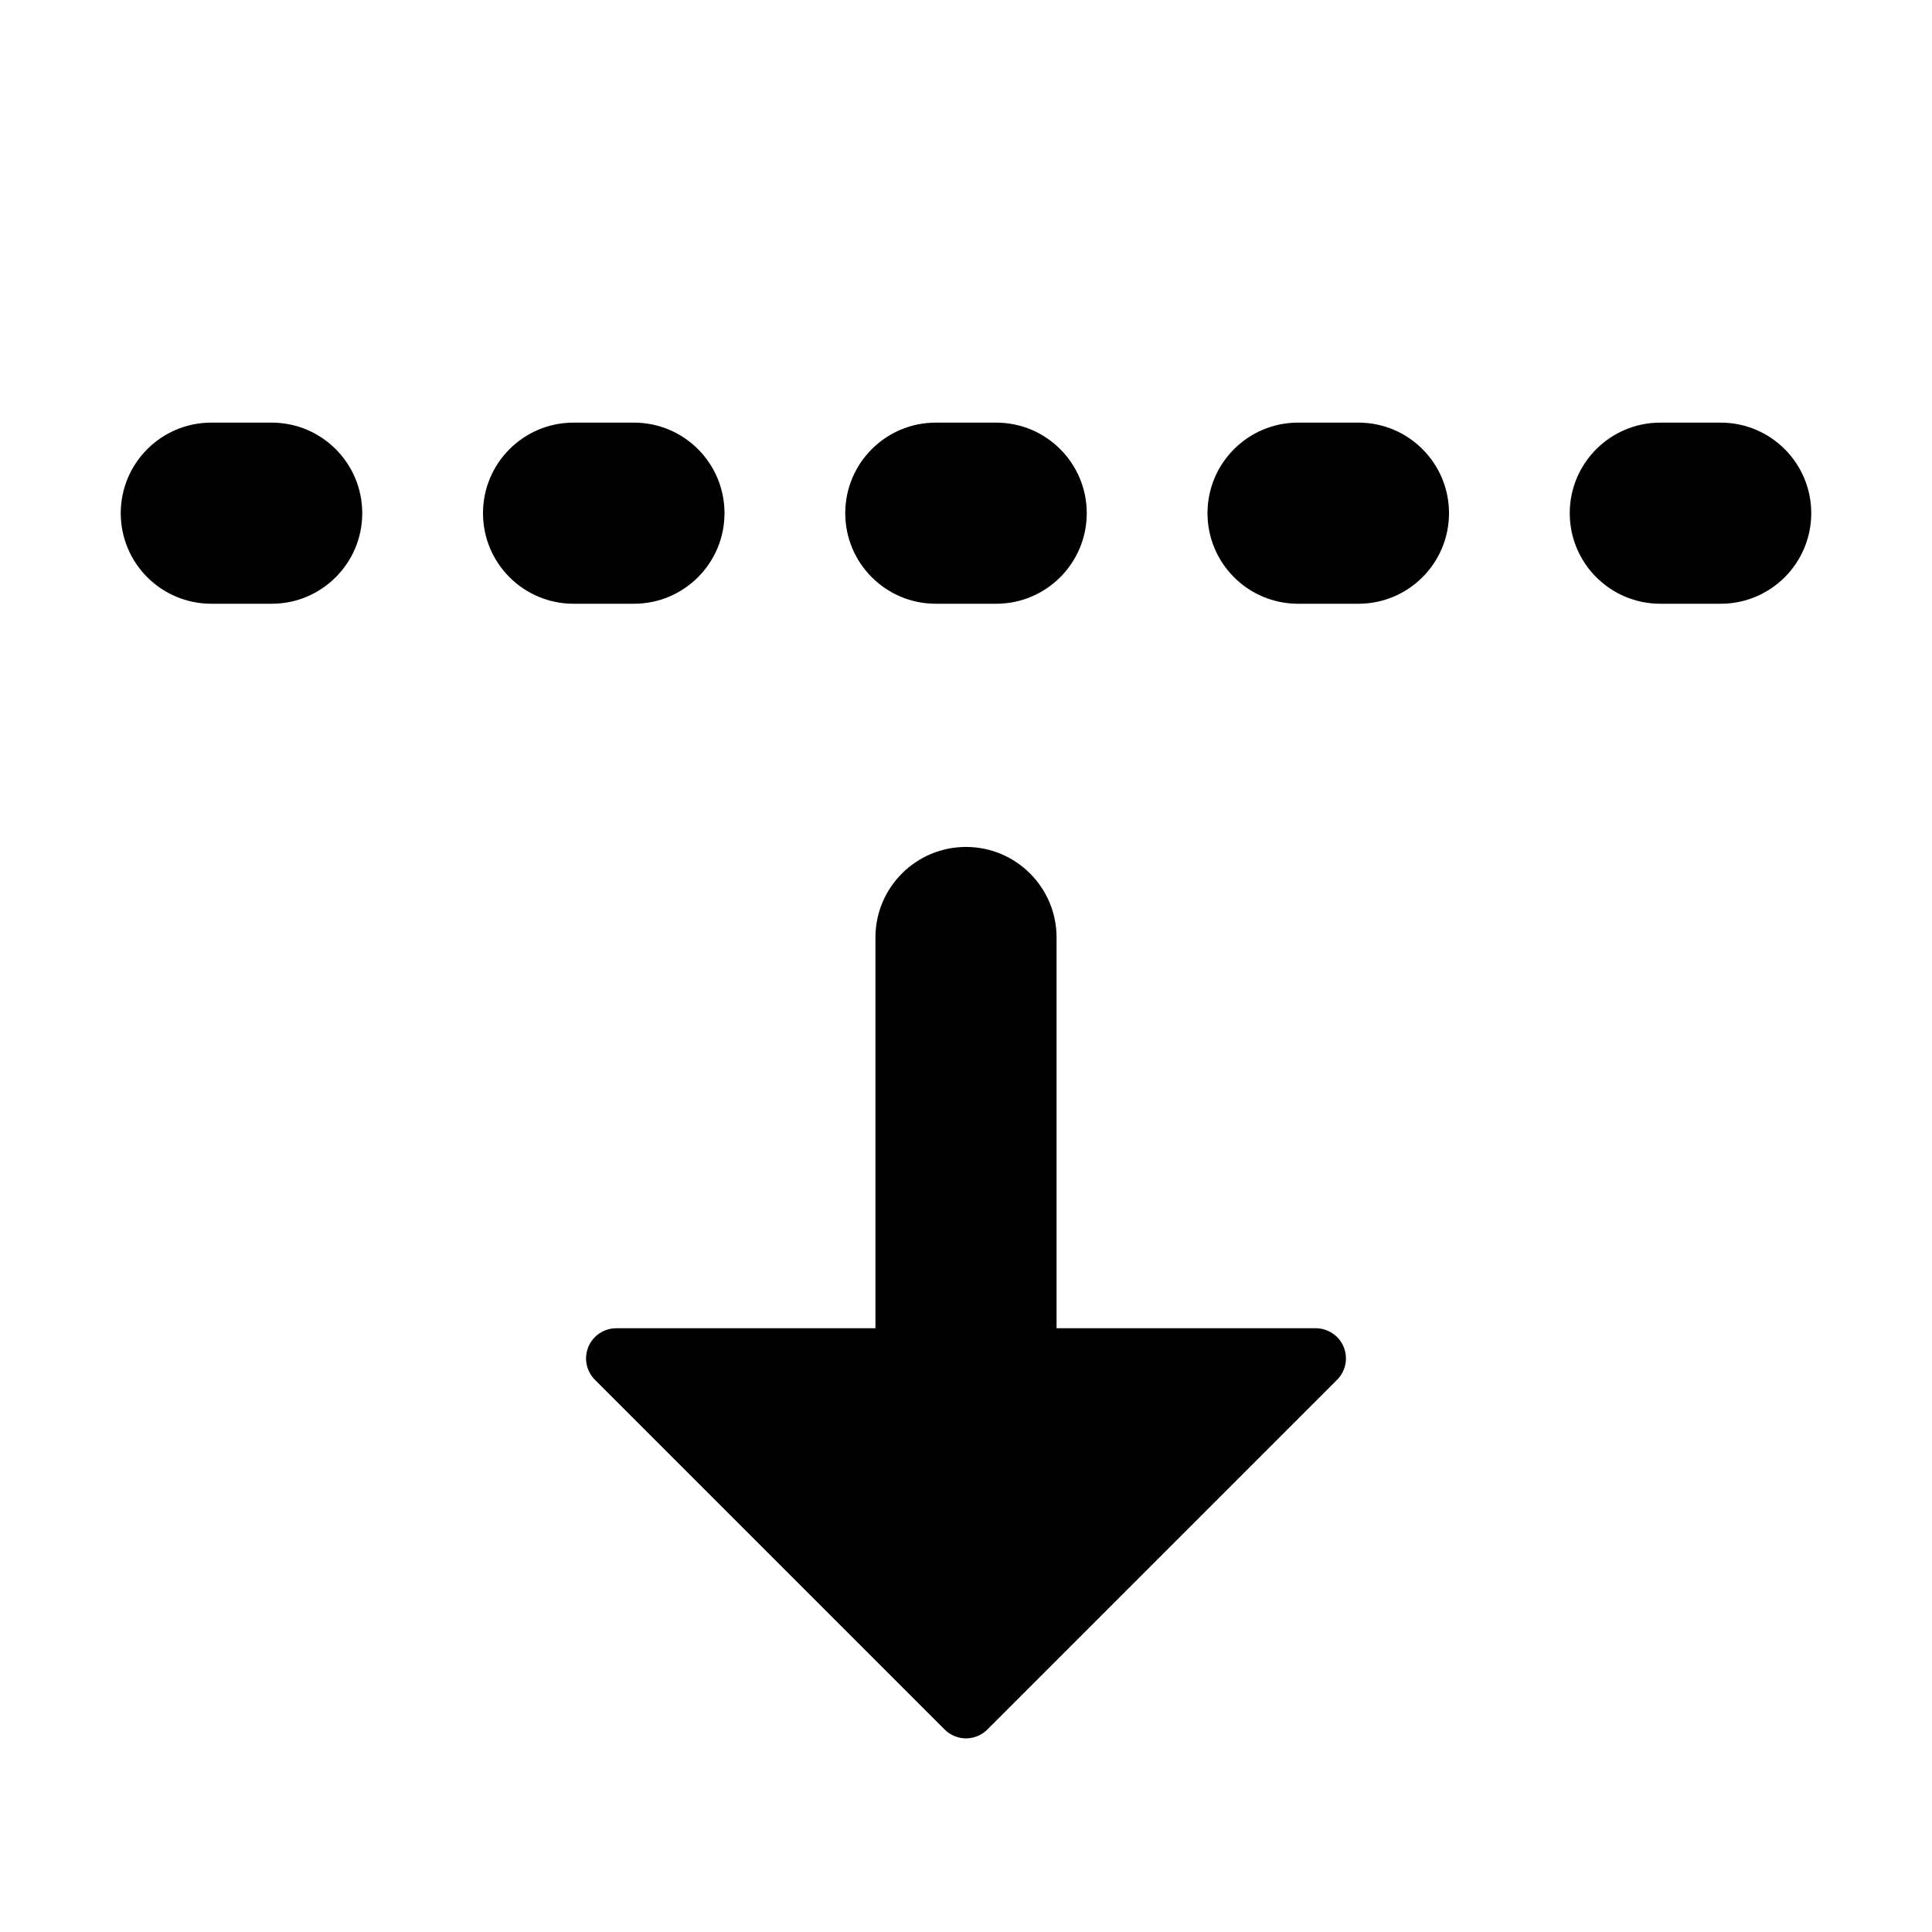
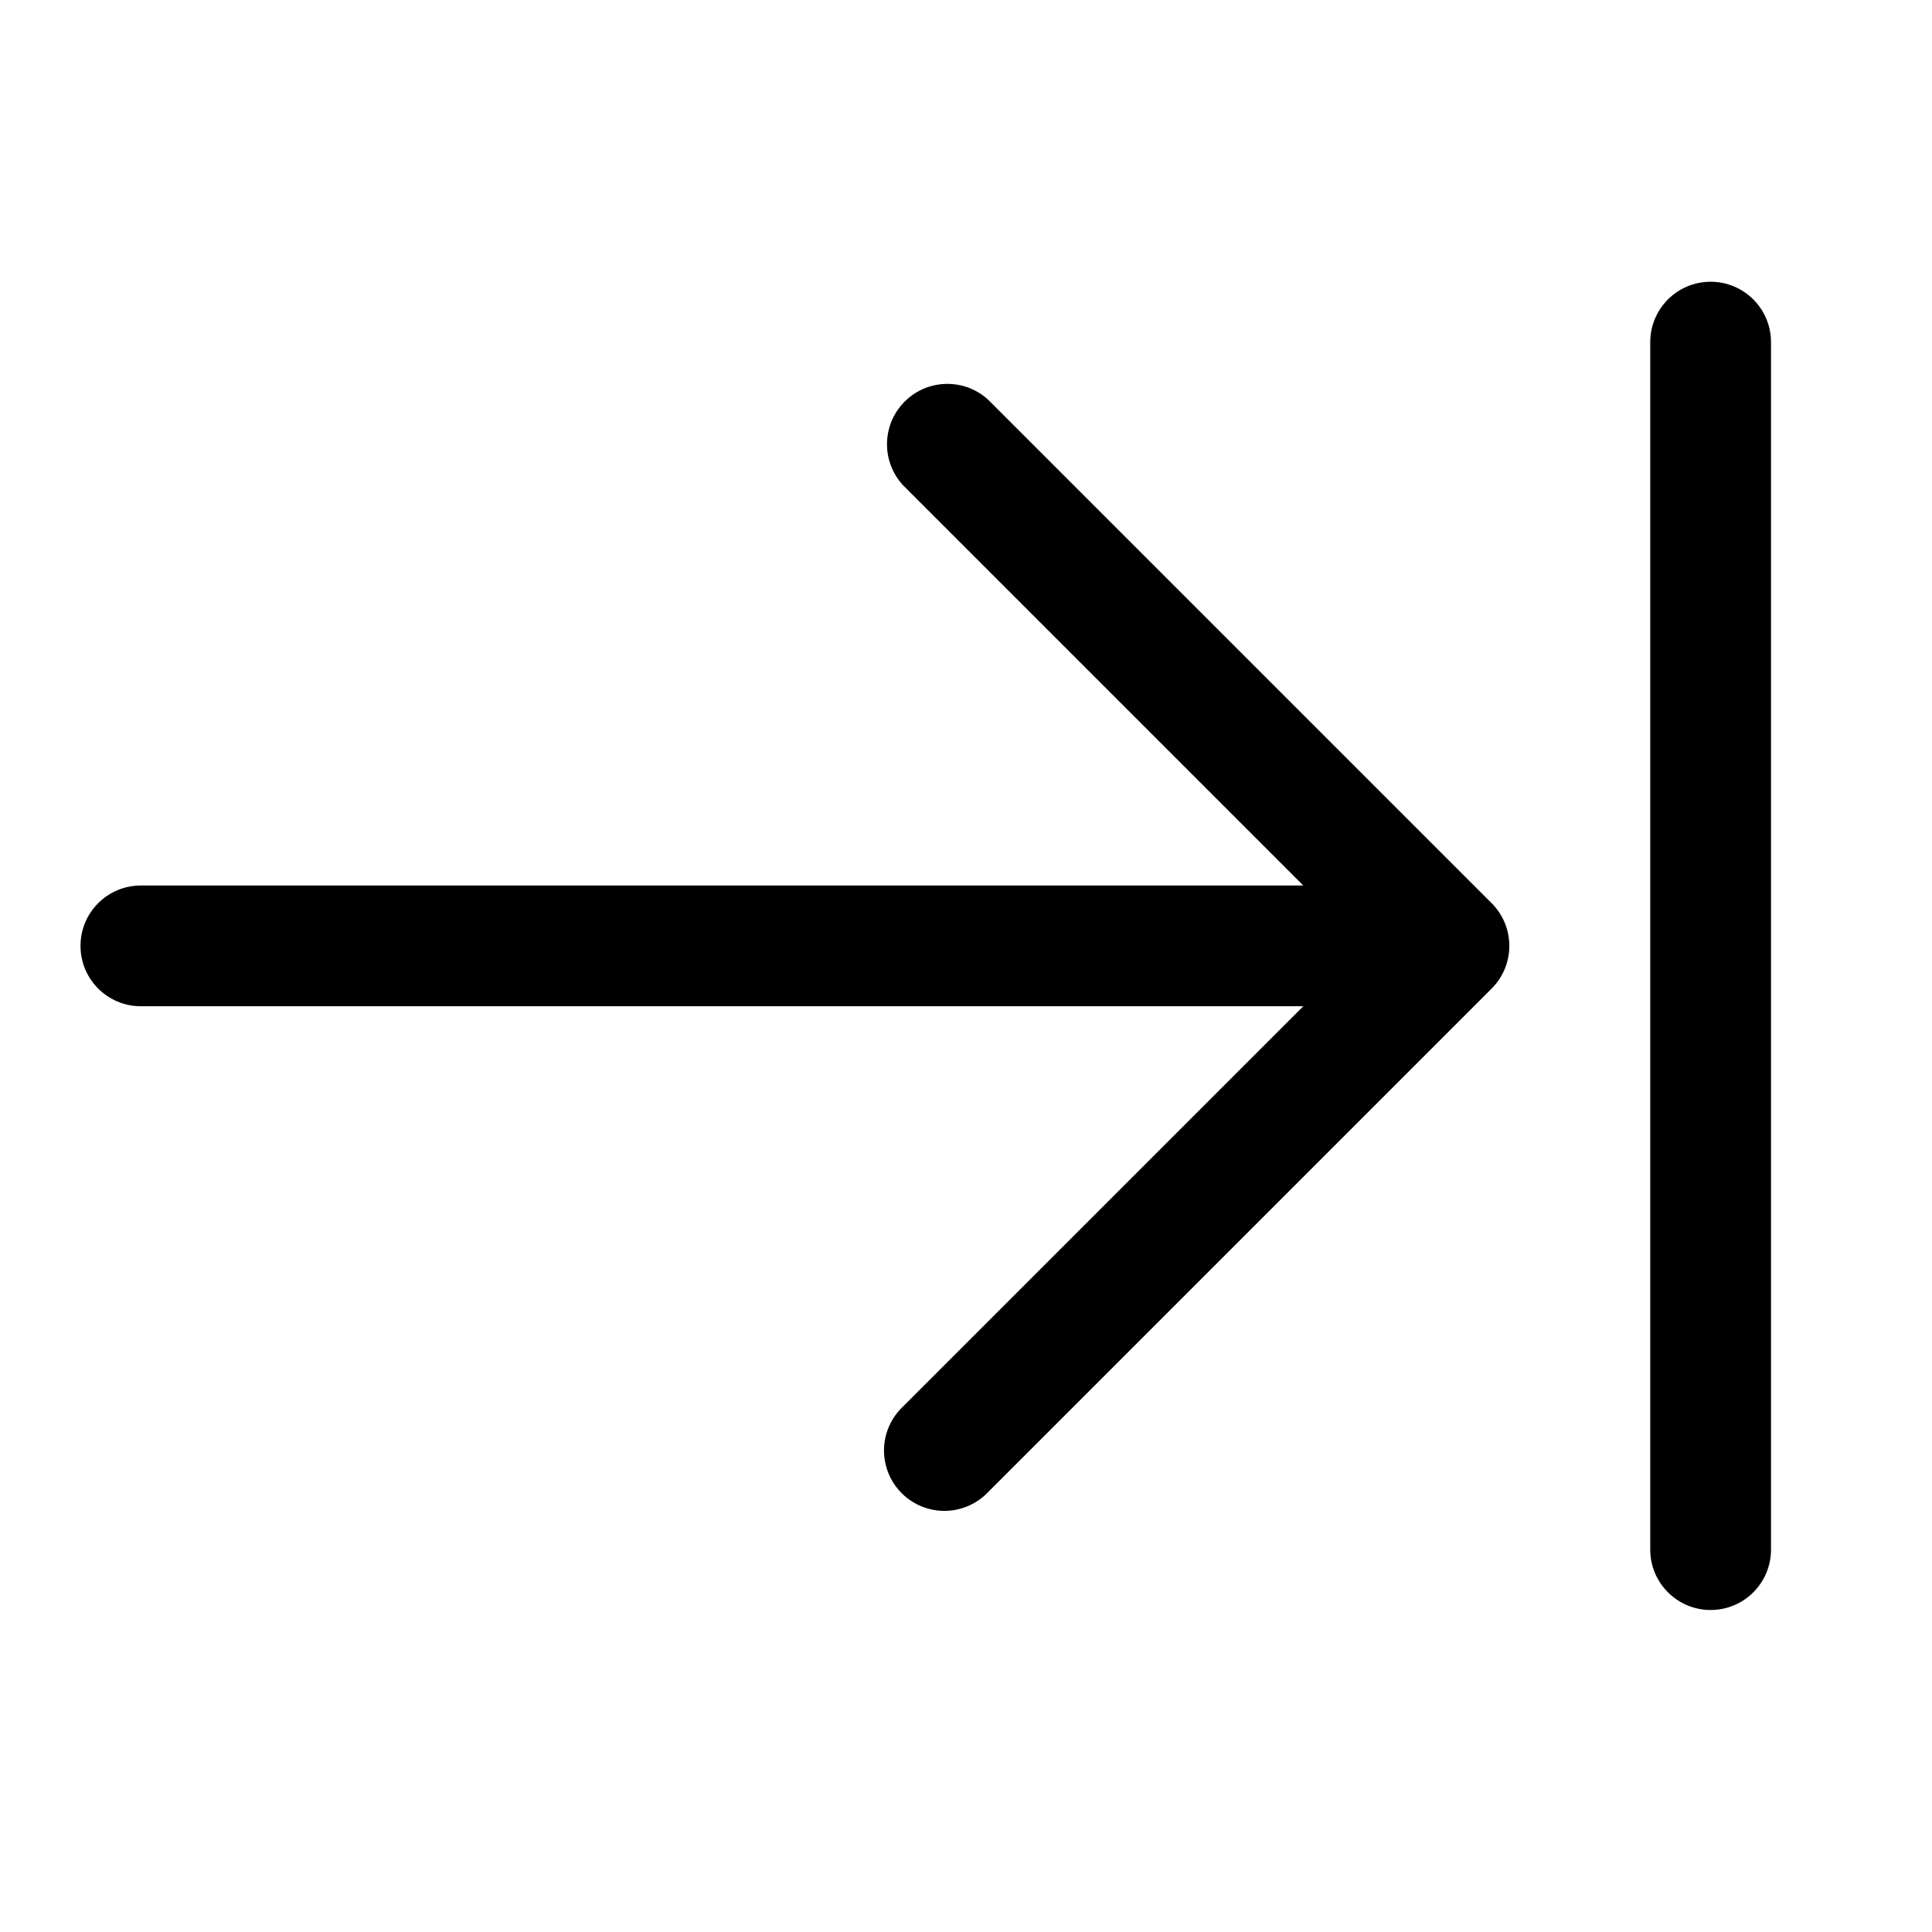
- <svg xmlns="http://www.w3.org/2000/svg" width="16" height="16" viewBox="0 0 16 16">
-   <path d="m8.177 14.323 2.896-2.896a.25.25 0 0 0-.177-.427H8.75V7.764a.75.75 0 1 0-1.5 0V11H5.104a.25.25 0 0 0-.177.427l2.896 2.896a.25.25 0 0 0 .354 0ZM2.25 5a.75.75 0 0 0 0-1.5h-.5a.75.75 0 0 0 0 1.5h.5ZM6 4.25a.75.75 0 0 1-.75.75h-.5a.75.75 0 0 1 0-1.5h.5a.75.75 0 0 1 .75.75ZM8.25 5a.75.75 0 0 0 0-1.5h-.5a.75.75 0 0 0 0 1.5h.5ZM12 4.25a.75.75 0 0 1-.75.75h-.5a.75.75 0 0 1 0-1.5h.5a.75.75 0 0 1 .75.75Zm2.25.75a.75.75 0 0 0 0-1.5h-.5a.75.75 0 0 0 0 1.5h.5Z" />
+ <svg xmlns="http://www.w3.org/2000/svg" width="24" height="24" viewBox="0 0 24 24">
+   <path d="M22 4.25a.75.75 0 0 0-1.5 0v15a.75.75 0 0 0 1.5 0v-15Zm-9.72 14.28a.75.75 0 1 1-1.06-1.06l4.97-4.97H1.75a.75.75 0 0 1 0-1.5h14.44l-4.97-4.97a.75.75 0 0 1 1.06-1.06l6.25 6.25a.75.75 0 0 1 0 1.06l-6.25 6.25Z" />
</svg>
